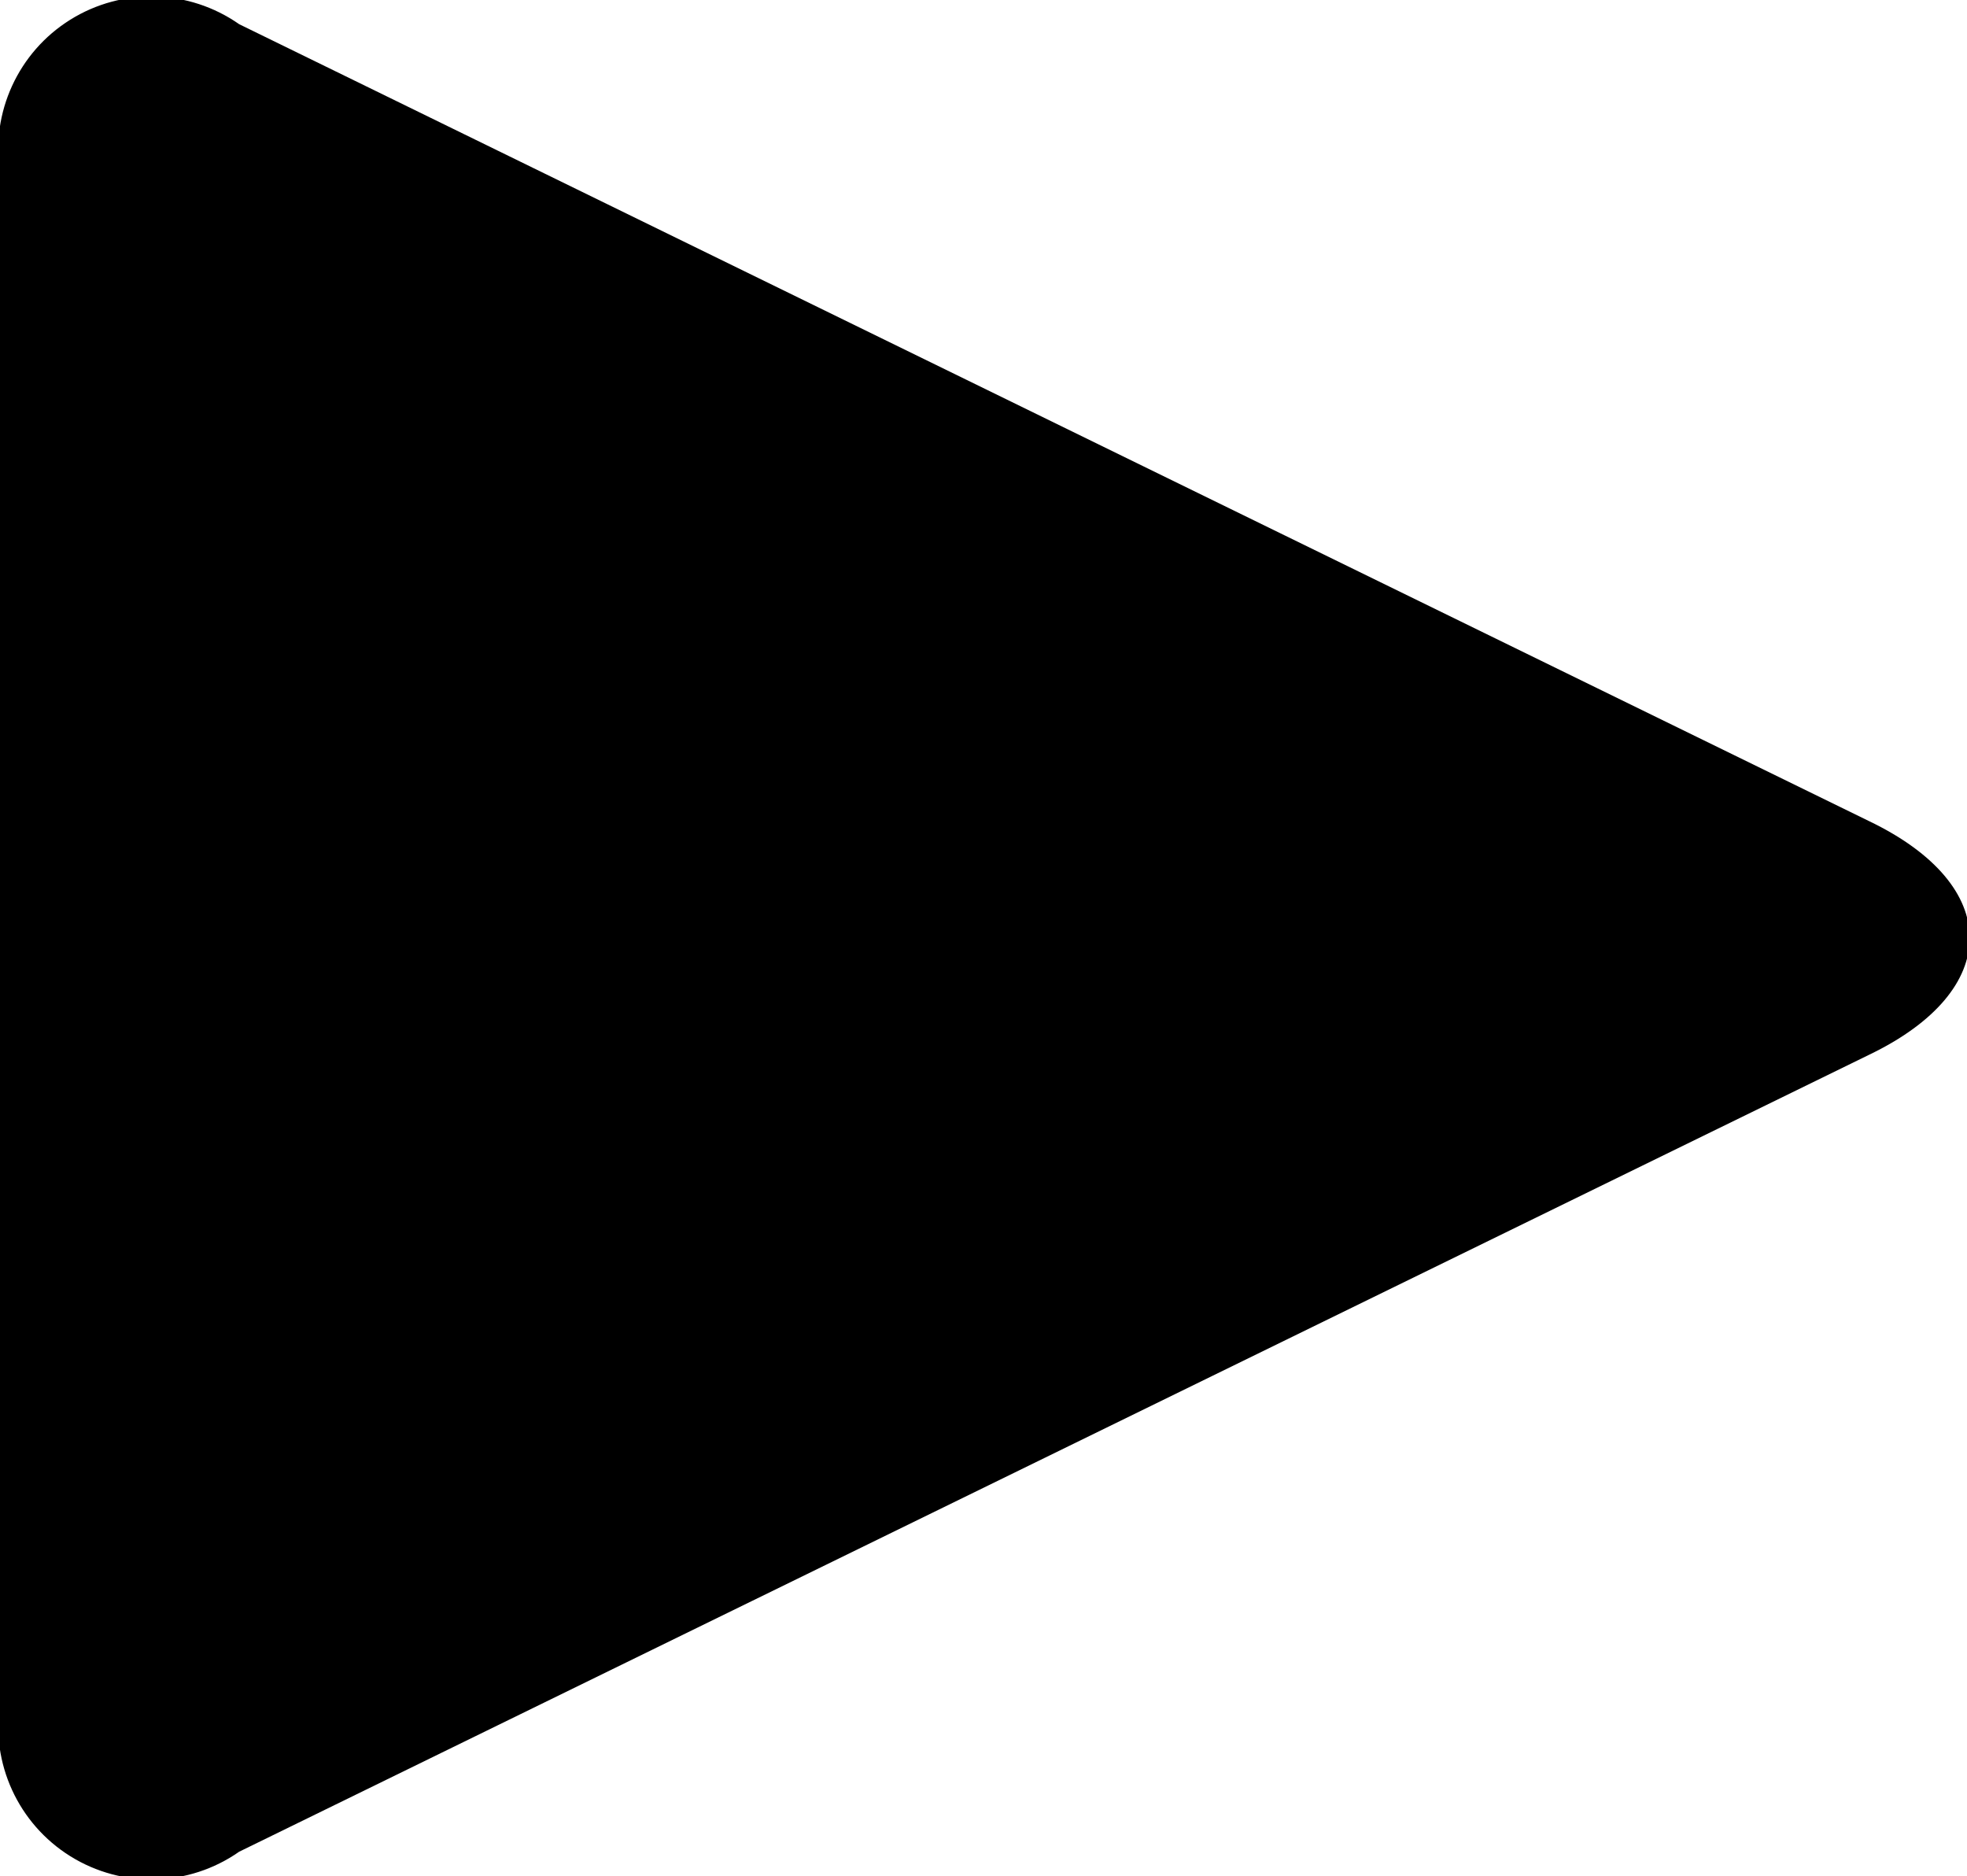
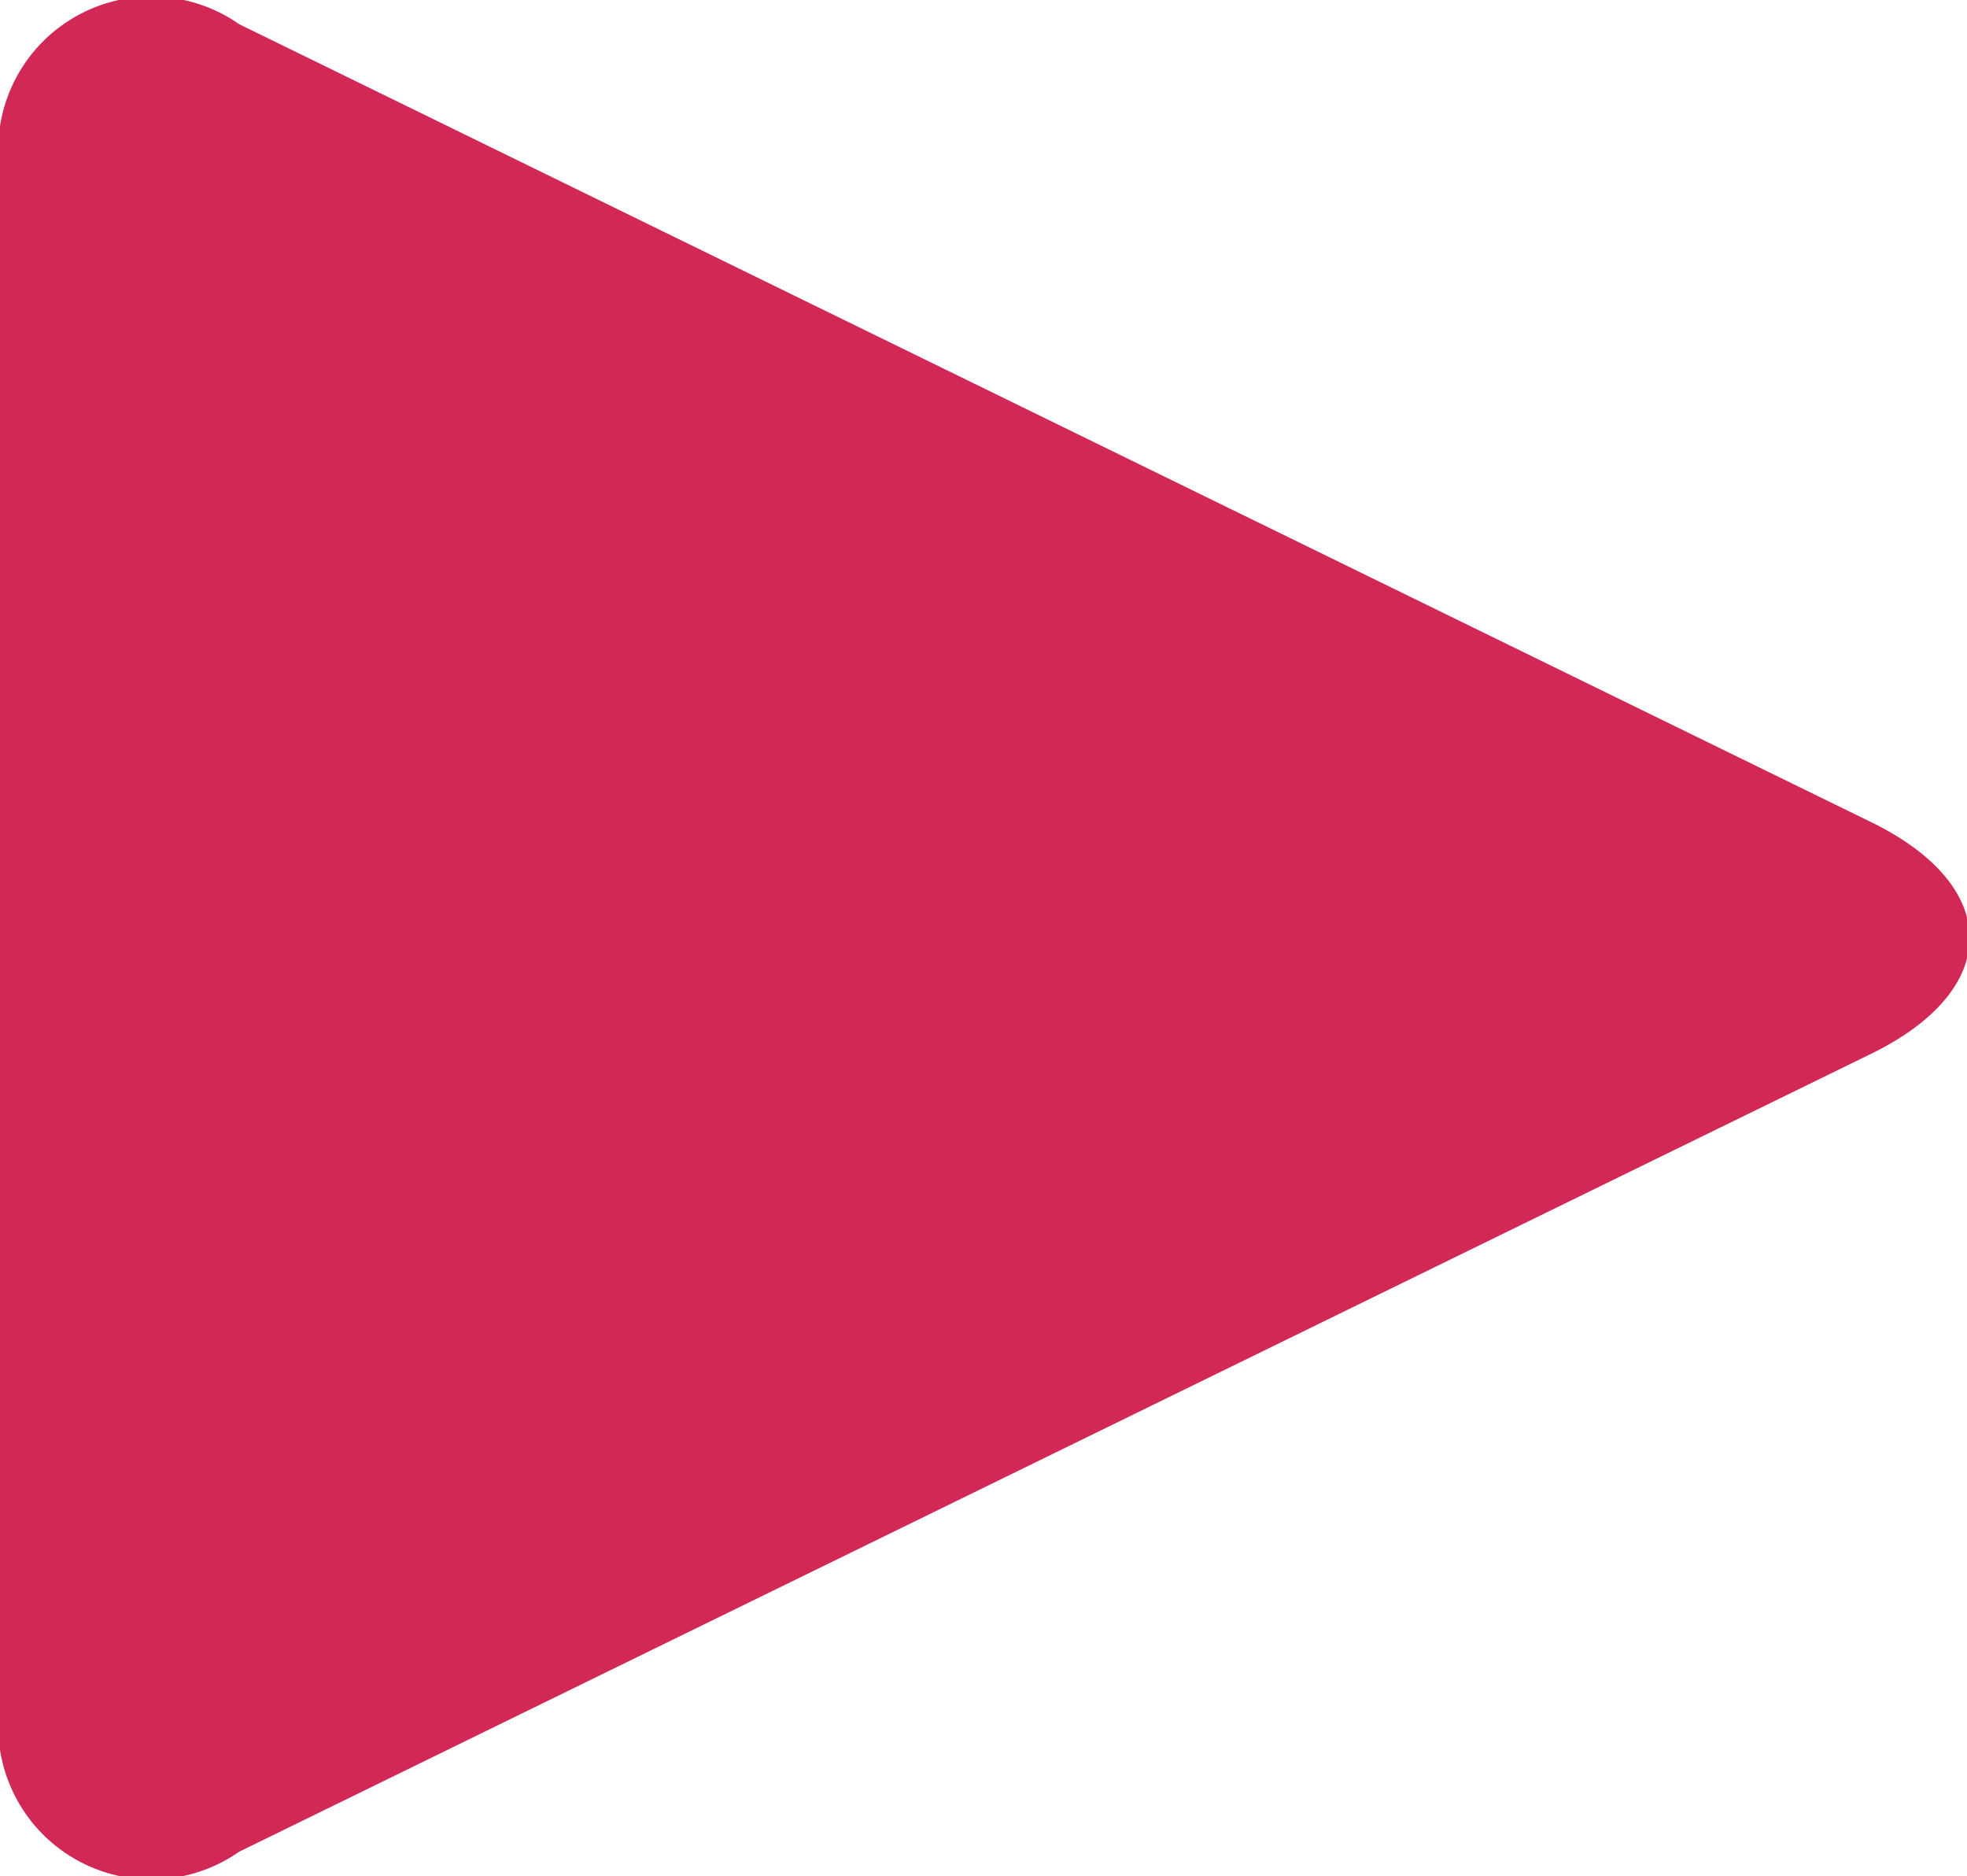
<svg xmlns="http://www.w3.org/2000/svg" data-name="Layer 1" viewBox="0 0 14.64 13.96">
-   <path d="M1.78 13.78A1.14 1.14 0 0 1 0 12.67V1.29A1.14 1.14 0 0 1 1.78.18l12.13 5.93c1 .48 1 1.26 0 1.74z" />
+   <path fill="#d22856" d="M1.78 13.78A1.14 1.14 0 0 1 0 12.67V1.29A1.14 1.14 0 0 1 1.78.18l12.13 5.93c1 .48 1 1.26 0 1.74z" />
</svg>
